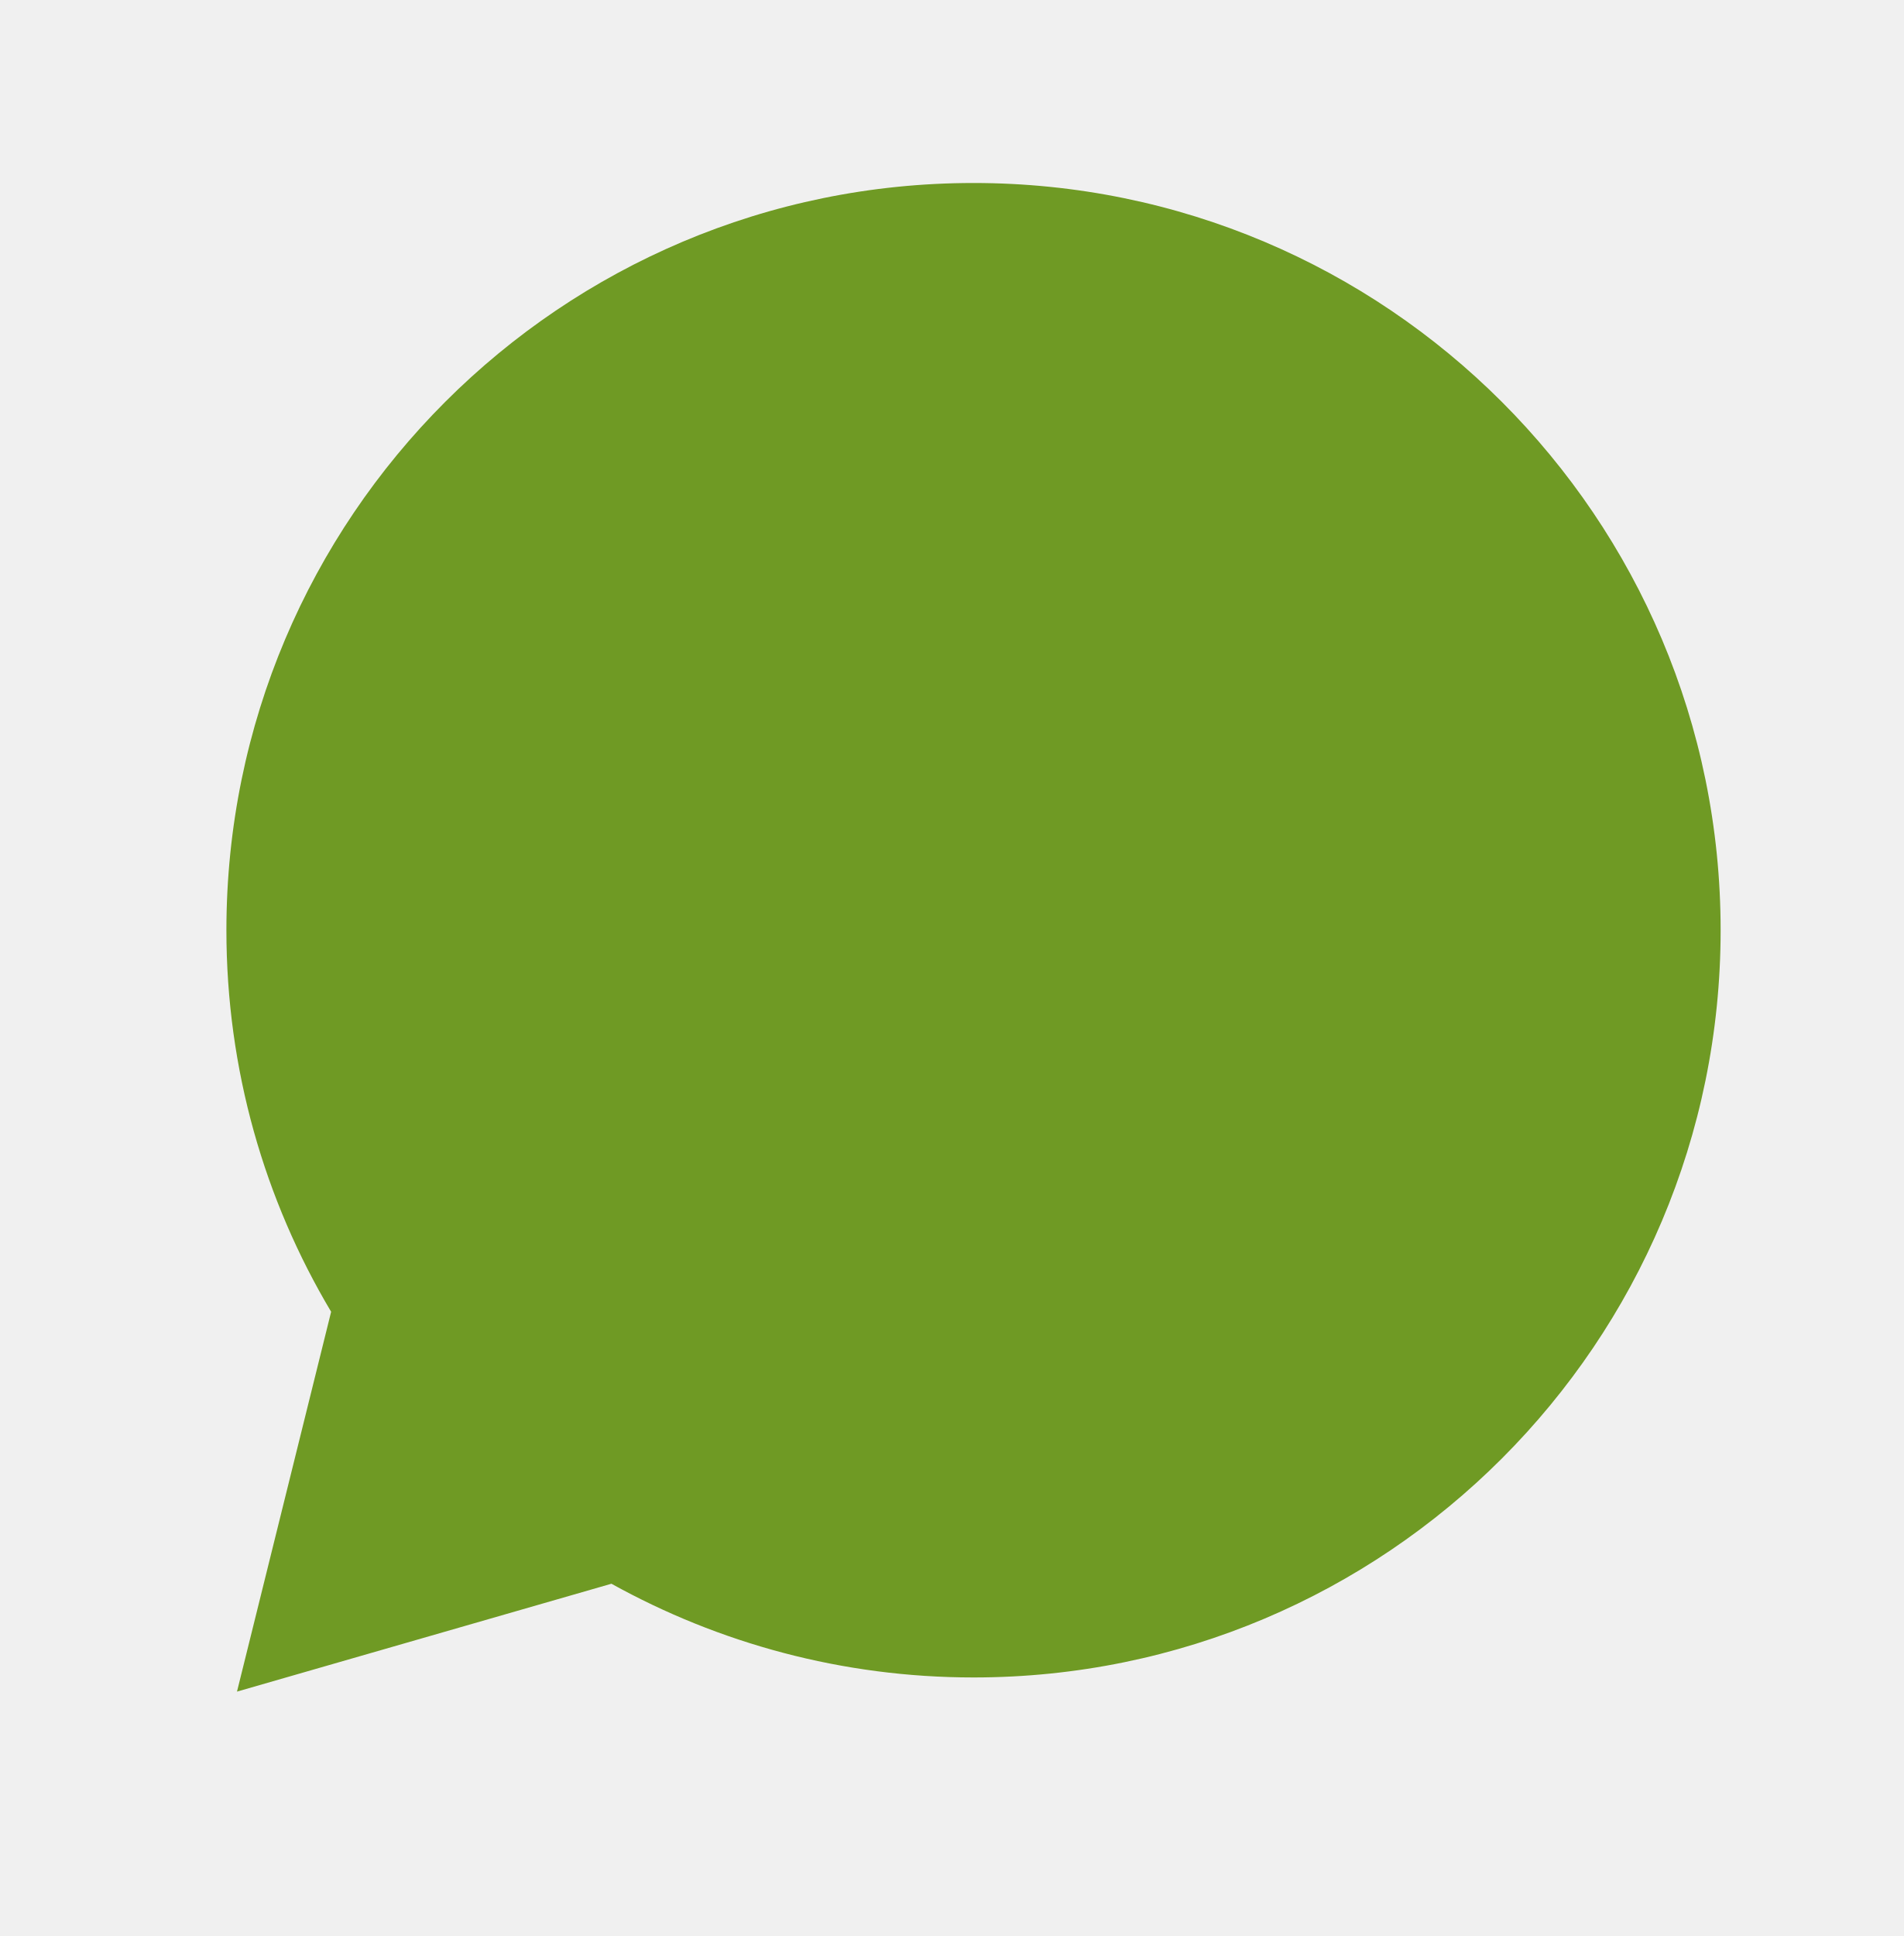
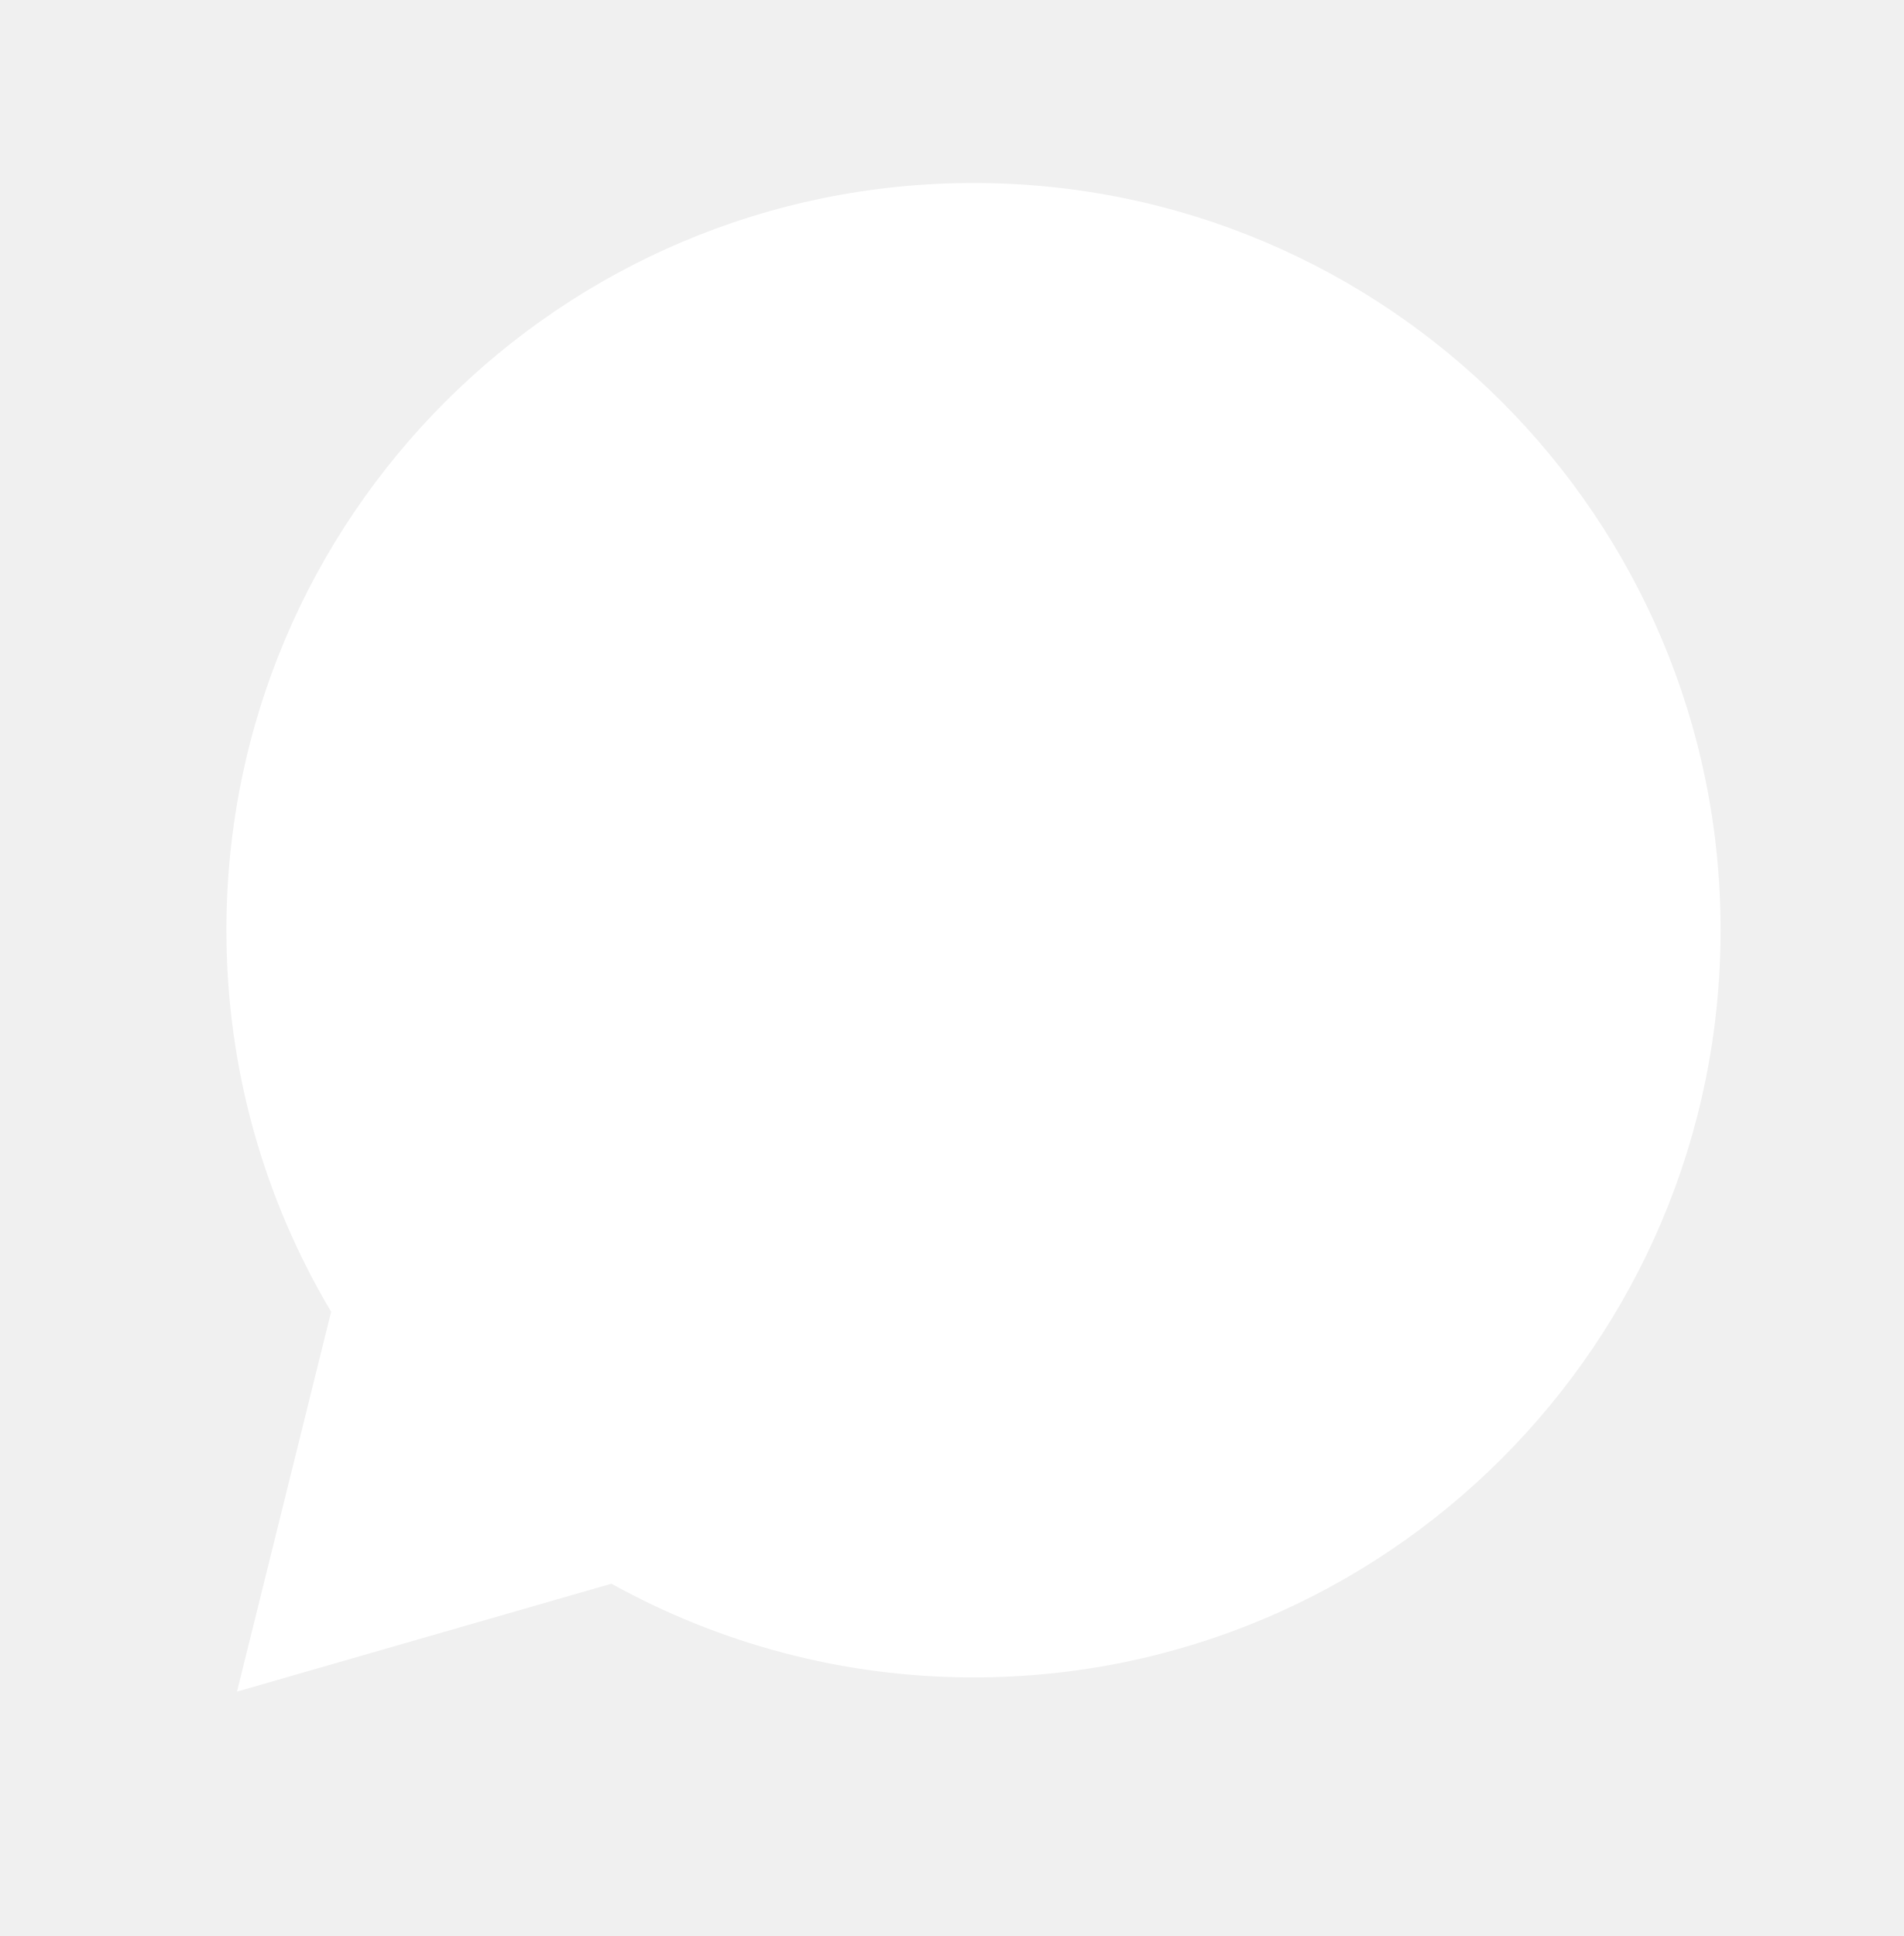
<svg xmlns="http://www.w3.org/2000/svg" version="1.1" id="Layer_1" x="0px" y="0px" width="43.695px" height="44.434px" viewBox="0 0 43.695 44.434" enable-background="new 0 0 43.695 44.434" xml:space="preserve">
-   <path fill="#6F9A24" d="M22.347,4.2c-9.471,0-17.15,7.677-17.15,17.15c0,3.2,0.877,6.192,2.404,8.757L5.44,38.825l8.595-2.476  c2.463,1.365,5.296,2.151,8.313,2.151c9.47,0,17.148-7.68,17.148-17.152C39.496,11.876,31.816,4.2,22.347,4.2z" />
+   <path fill="#FFFFFF" d="M22.347,4.2c-9.472,0-17.15,7.677-17.15,17.149c0,3.2,0.877,6.192,2.404,8.757L5.44,38.825l8.595-2.477  c2.463,1.365,5.296,2.151,8.313,2.151c9.47,0,17.147-7.68,17.147-17.152C39.496,11.876,31.816,4.2,22.347,4.2z" />
</svg>
